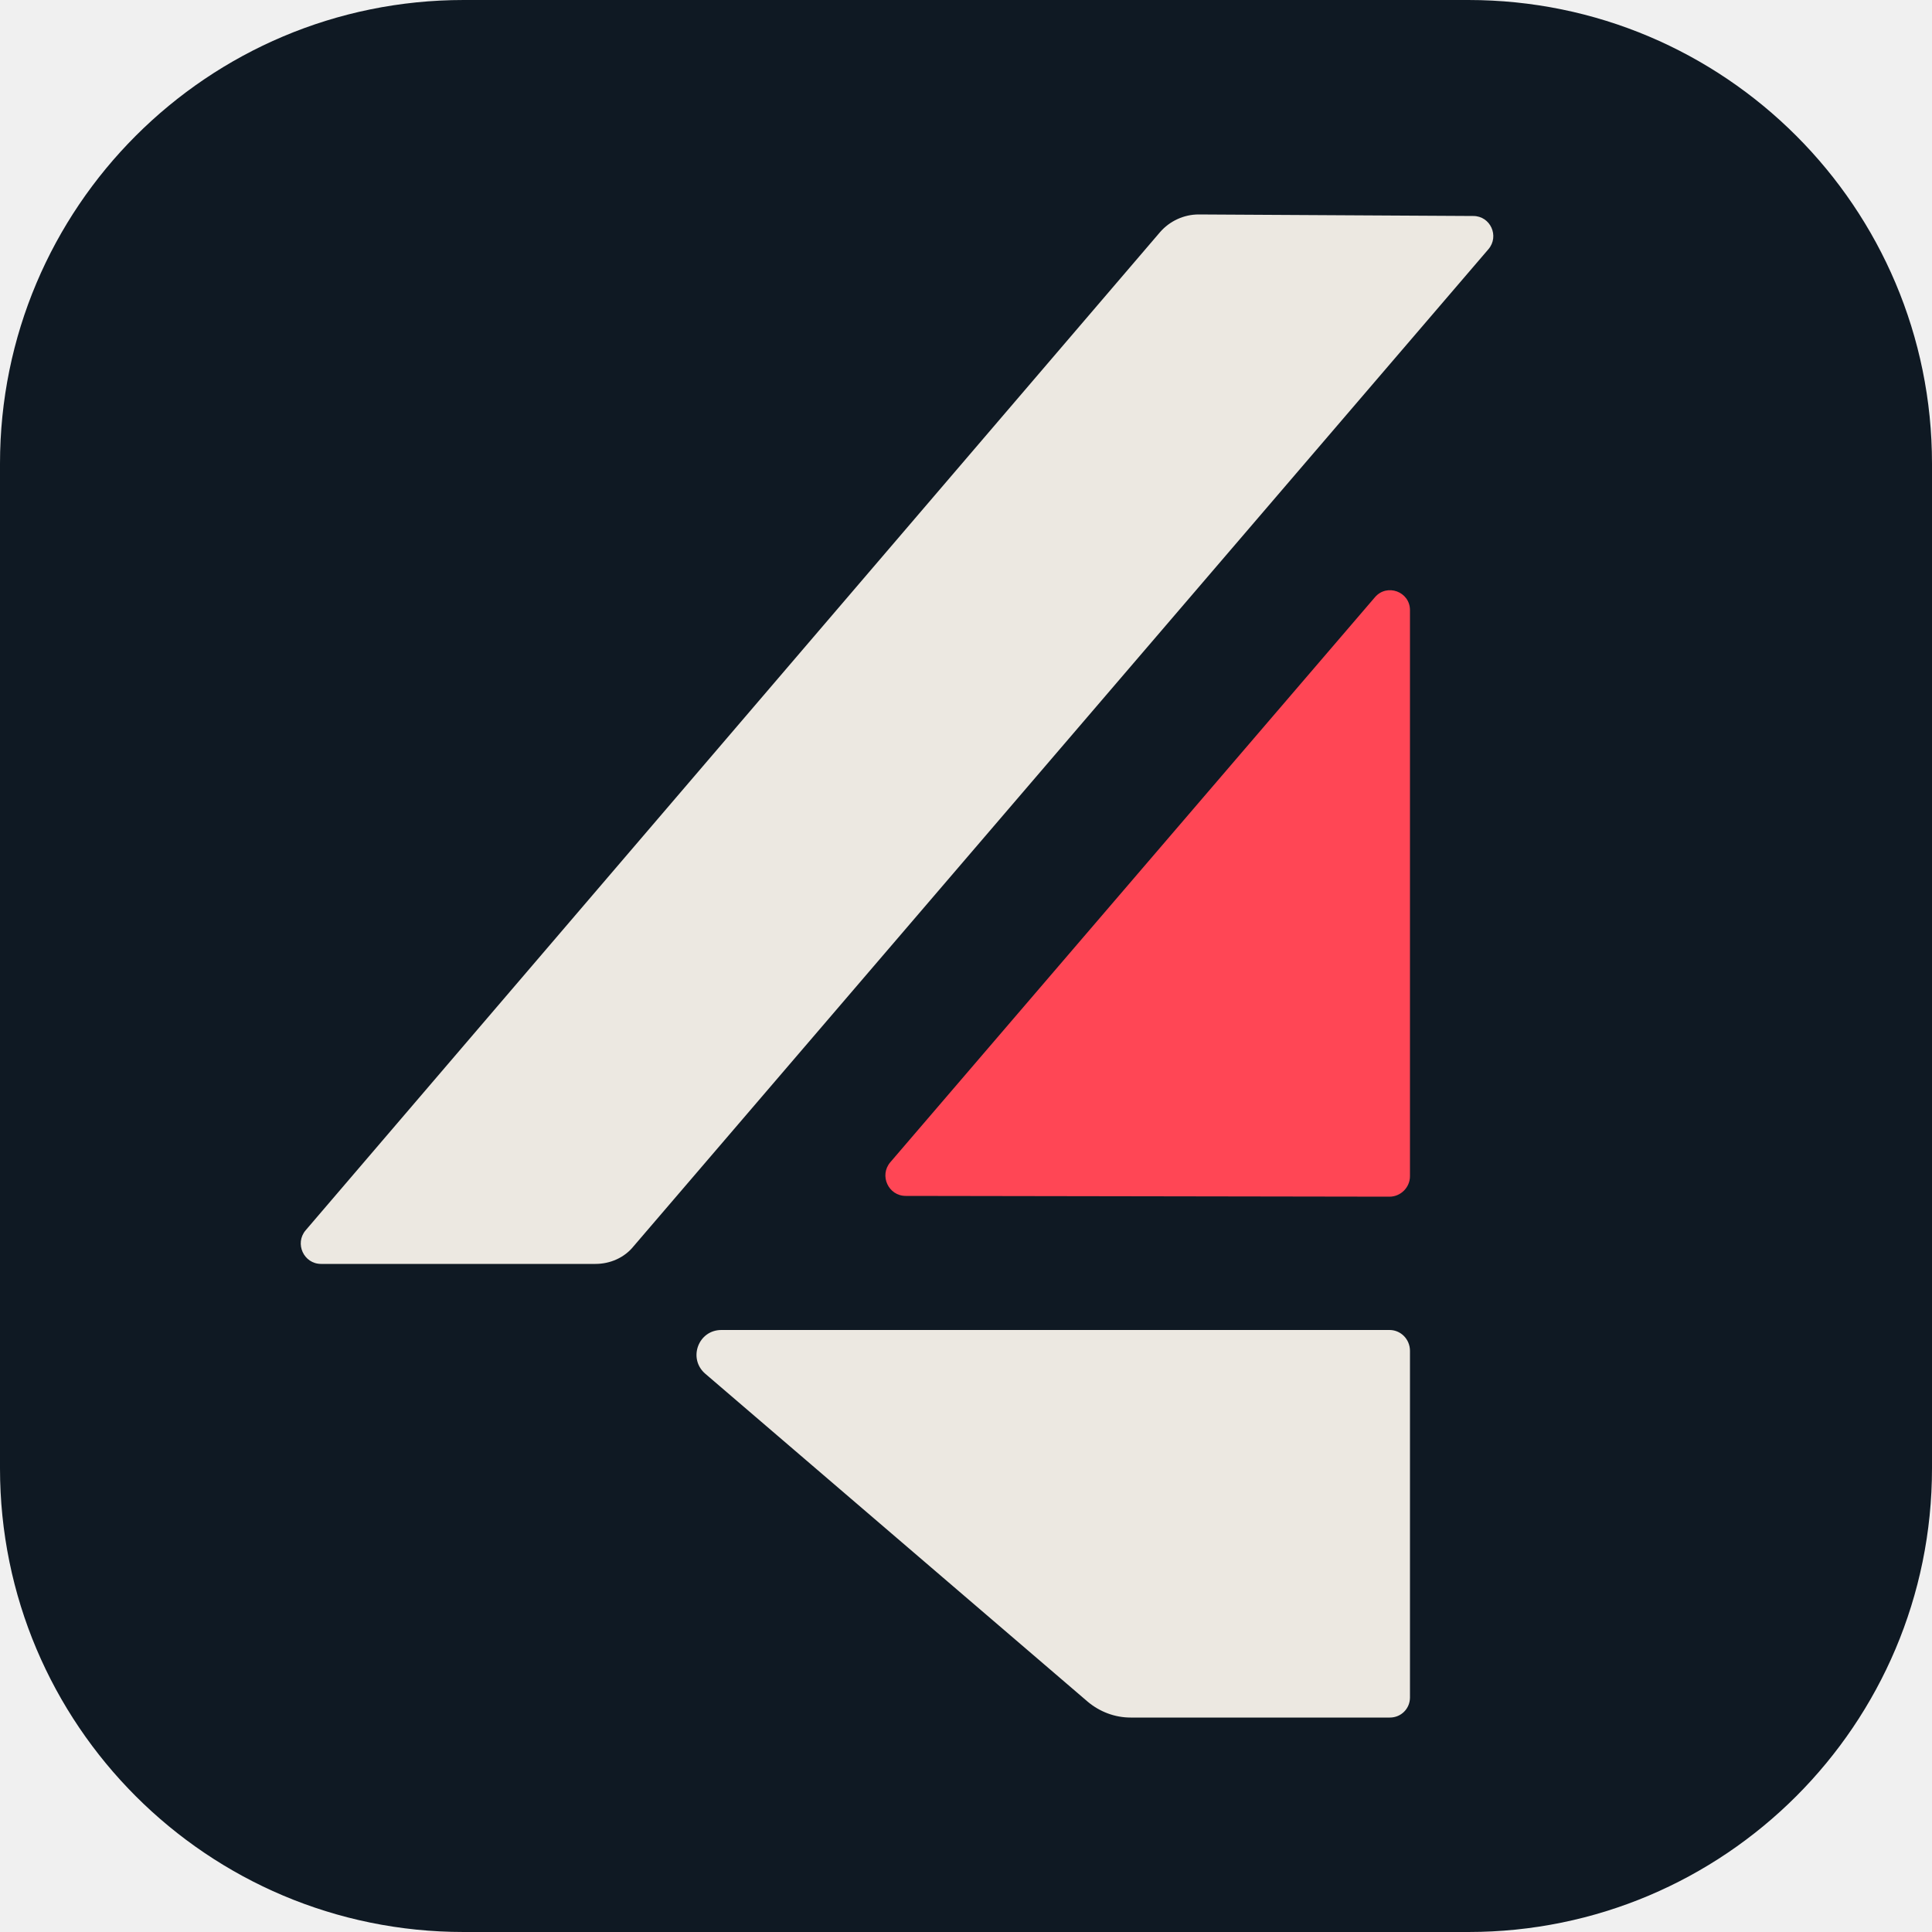
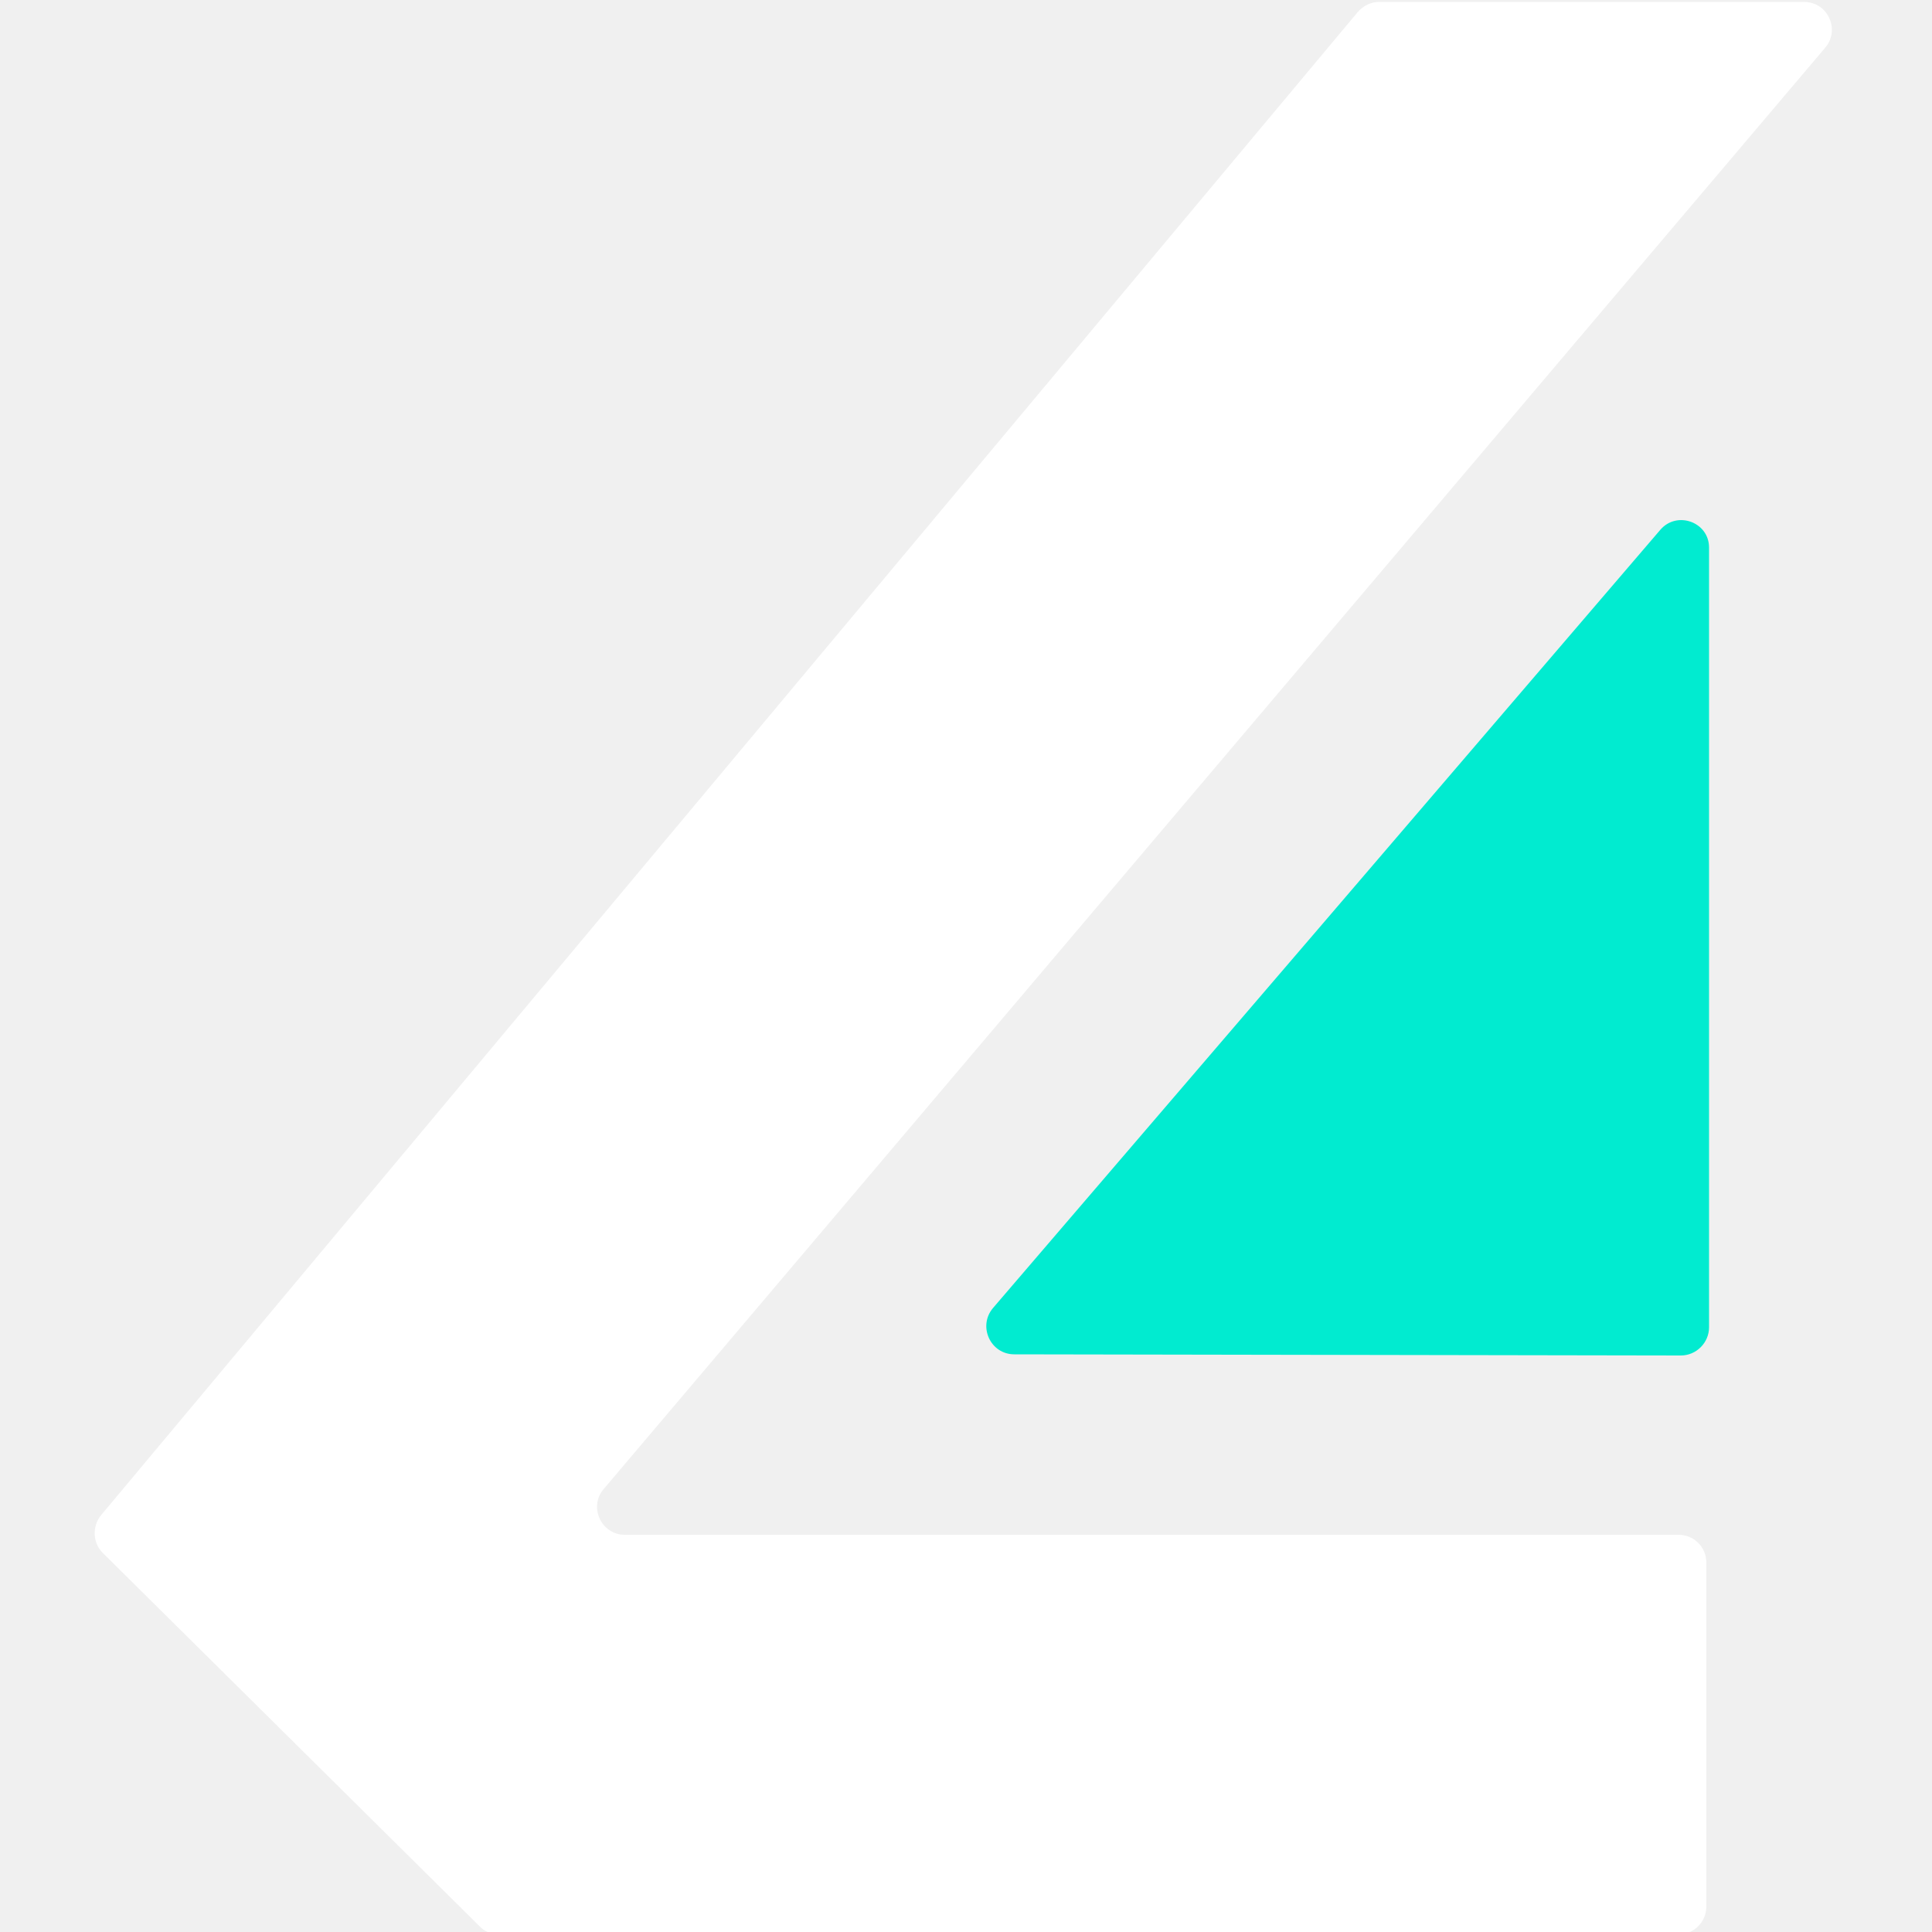
<svg xmlns="http://www.w3.org/2000/svg" version="1.1" id="Слой_1" x="0px" y="0px" viewBox="0 0 500 500" style="enable-background:new 0 0 500 500;" xml:space="preserve">
  <style type="text/css">
- 	.st0{fill:#0F1923;}
- 	.st1{fill:#ECE8E1;}
- 	.st2{fill:#FF4655;}
+ 	.st0{fill:#01EBD0;}
+ 	.st1{fill:#FFFFFF;}
</style>
-   <path class="st0" d="M380,500H120C53.7,500,0,446.3,0,380V120C0,53.7,53.7,0,120,0h260c66.3,0,120,53.7,120,120v260  C500,446.3,446.3,500,380,500z" />
-   <path class="st1" d="M154.1,327.1h-71c-4.5,0-6.9-5.3-4-8.7L300.2,60.1c2.5-2.9,6.2-4.6,10-4.6c23.7,0.1,47.4,0.3,71.1,0.4  c4.4,0,6.8,5.2,3.9,8.6c-73.7,86-147.5,172-221.2,258C161.6,325.5,157.9,327.1,154.1,327.1z" />
-   <path class="st2" d="M364.9,157.9v146.5c0,2.9-2.4,5.3-5.3,5.3l-125.2-0.2c-4.5,0-6.9-5.3-4-8.7c41.8-48.7,83.6-97.5,125.4-146.2  C358.9,150.9,364.9,153.1,364.9,157.9z" />
-   <path class="st1" d="M364.9,349.6v89.7c0,2.9-2.3,5.2-5.2,5.2h-67.1c-4.1,0-8-1.5-11.1-4.1c-33-28.3-66-56.6-99-84.9  c-4.5-3.9-1.8-11.3,4.2-11.3h172.7C362.5,344.1,364.9,346.6,364.9,349.6z" />
+   <path class="st0" d="M442.3,141.7v201.8c0,4-3.3,7.3-7.3,7.3l-172.5-0.3c-6.2,0-9.5-7.3-5.5-12c57.6-67.1,115.2-134.3,172.7-201.4  C434,132.1,442.3,135.1,442.3,141.7z" />
+   <path class="st1" d="M161.7,397.2h272.7c4,0,7.2,3.2,7.2,7.2v89c0,4-3.2,7.2-7.2,7.2H129.1c-1.9,0-3.7-0.7-5-2.1l-97.5-96.6  c-2.6-2.6-2.8-6.8-0.5-9.7L351.4,3.1c1.4-1.6,3.4-2.6,5.5-2.6h110c6.1,0,9.4,7.1,5.5,11.8L156.2,385.4  C152.3,390,155.6,397.2,161.7,397.2z" />
</svg>
